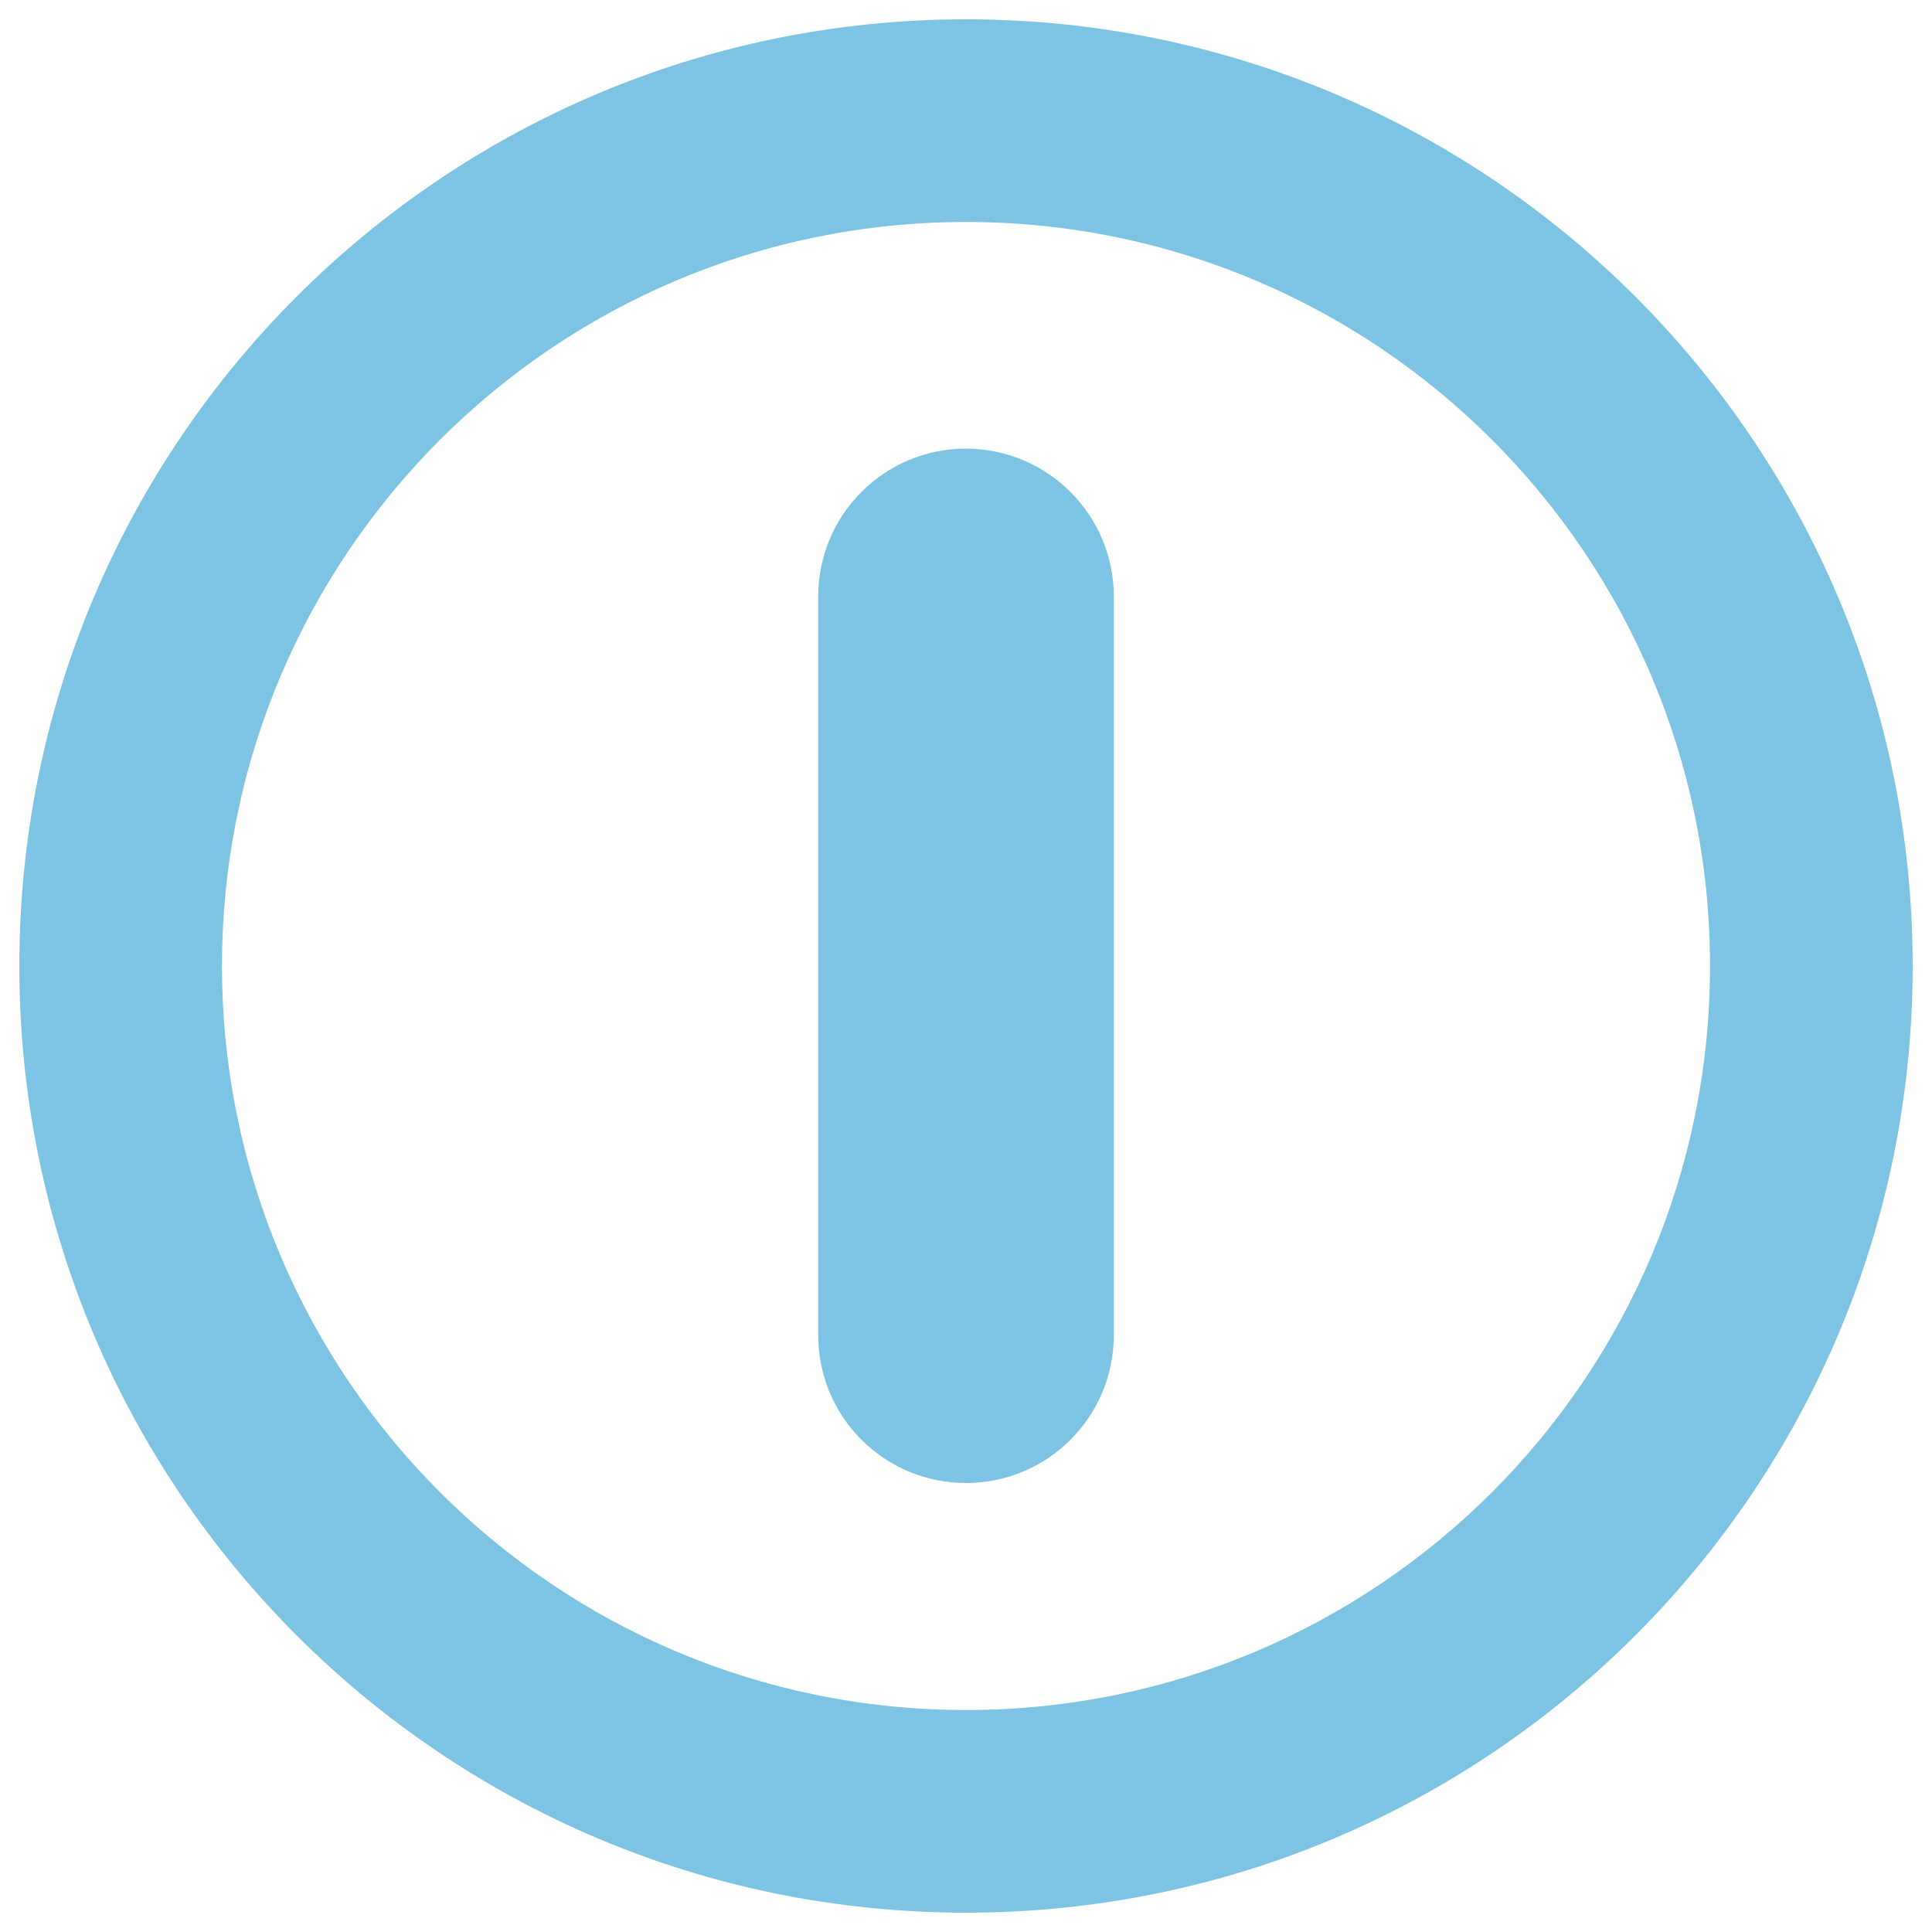
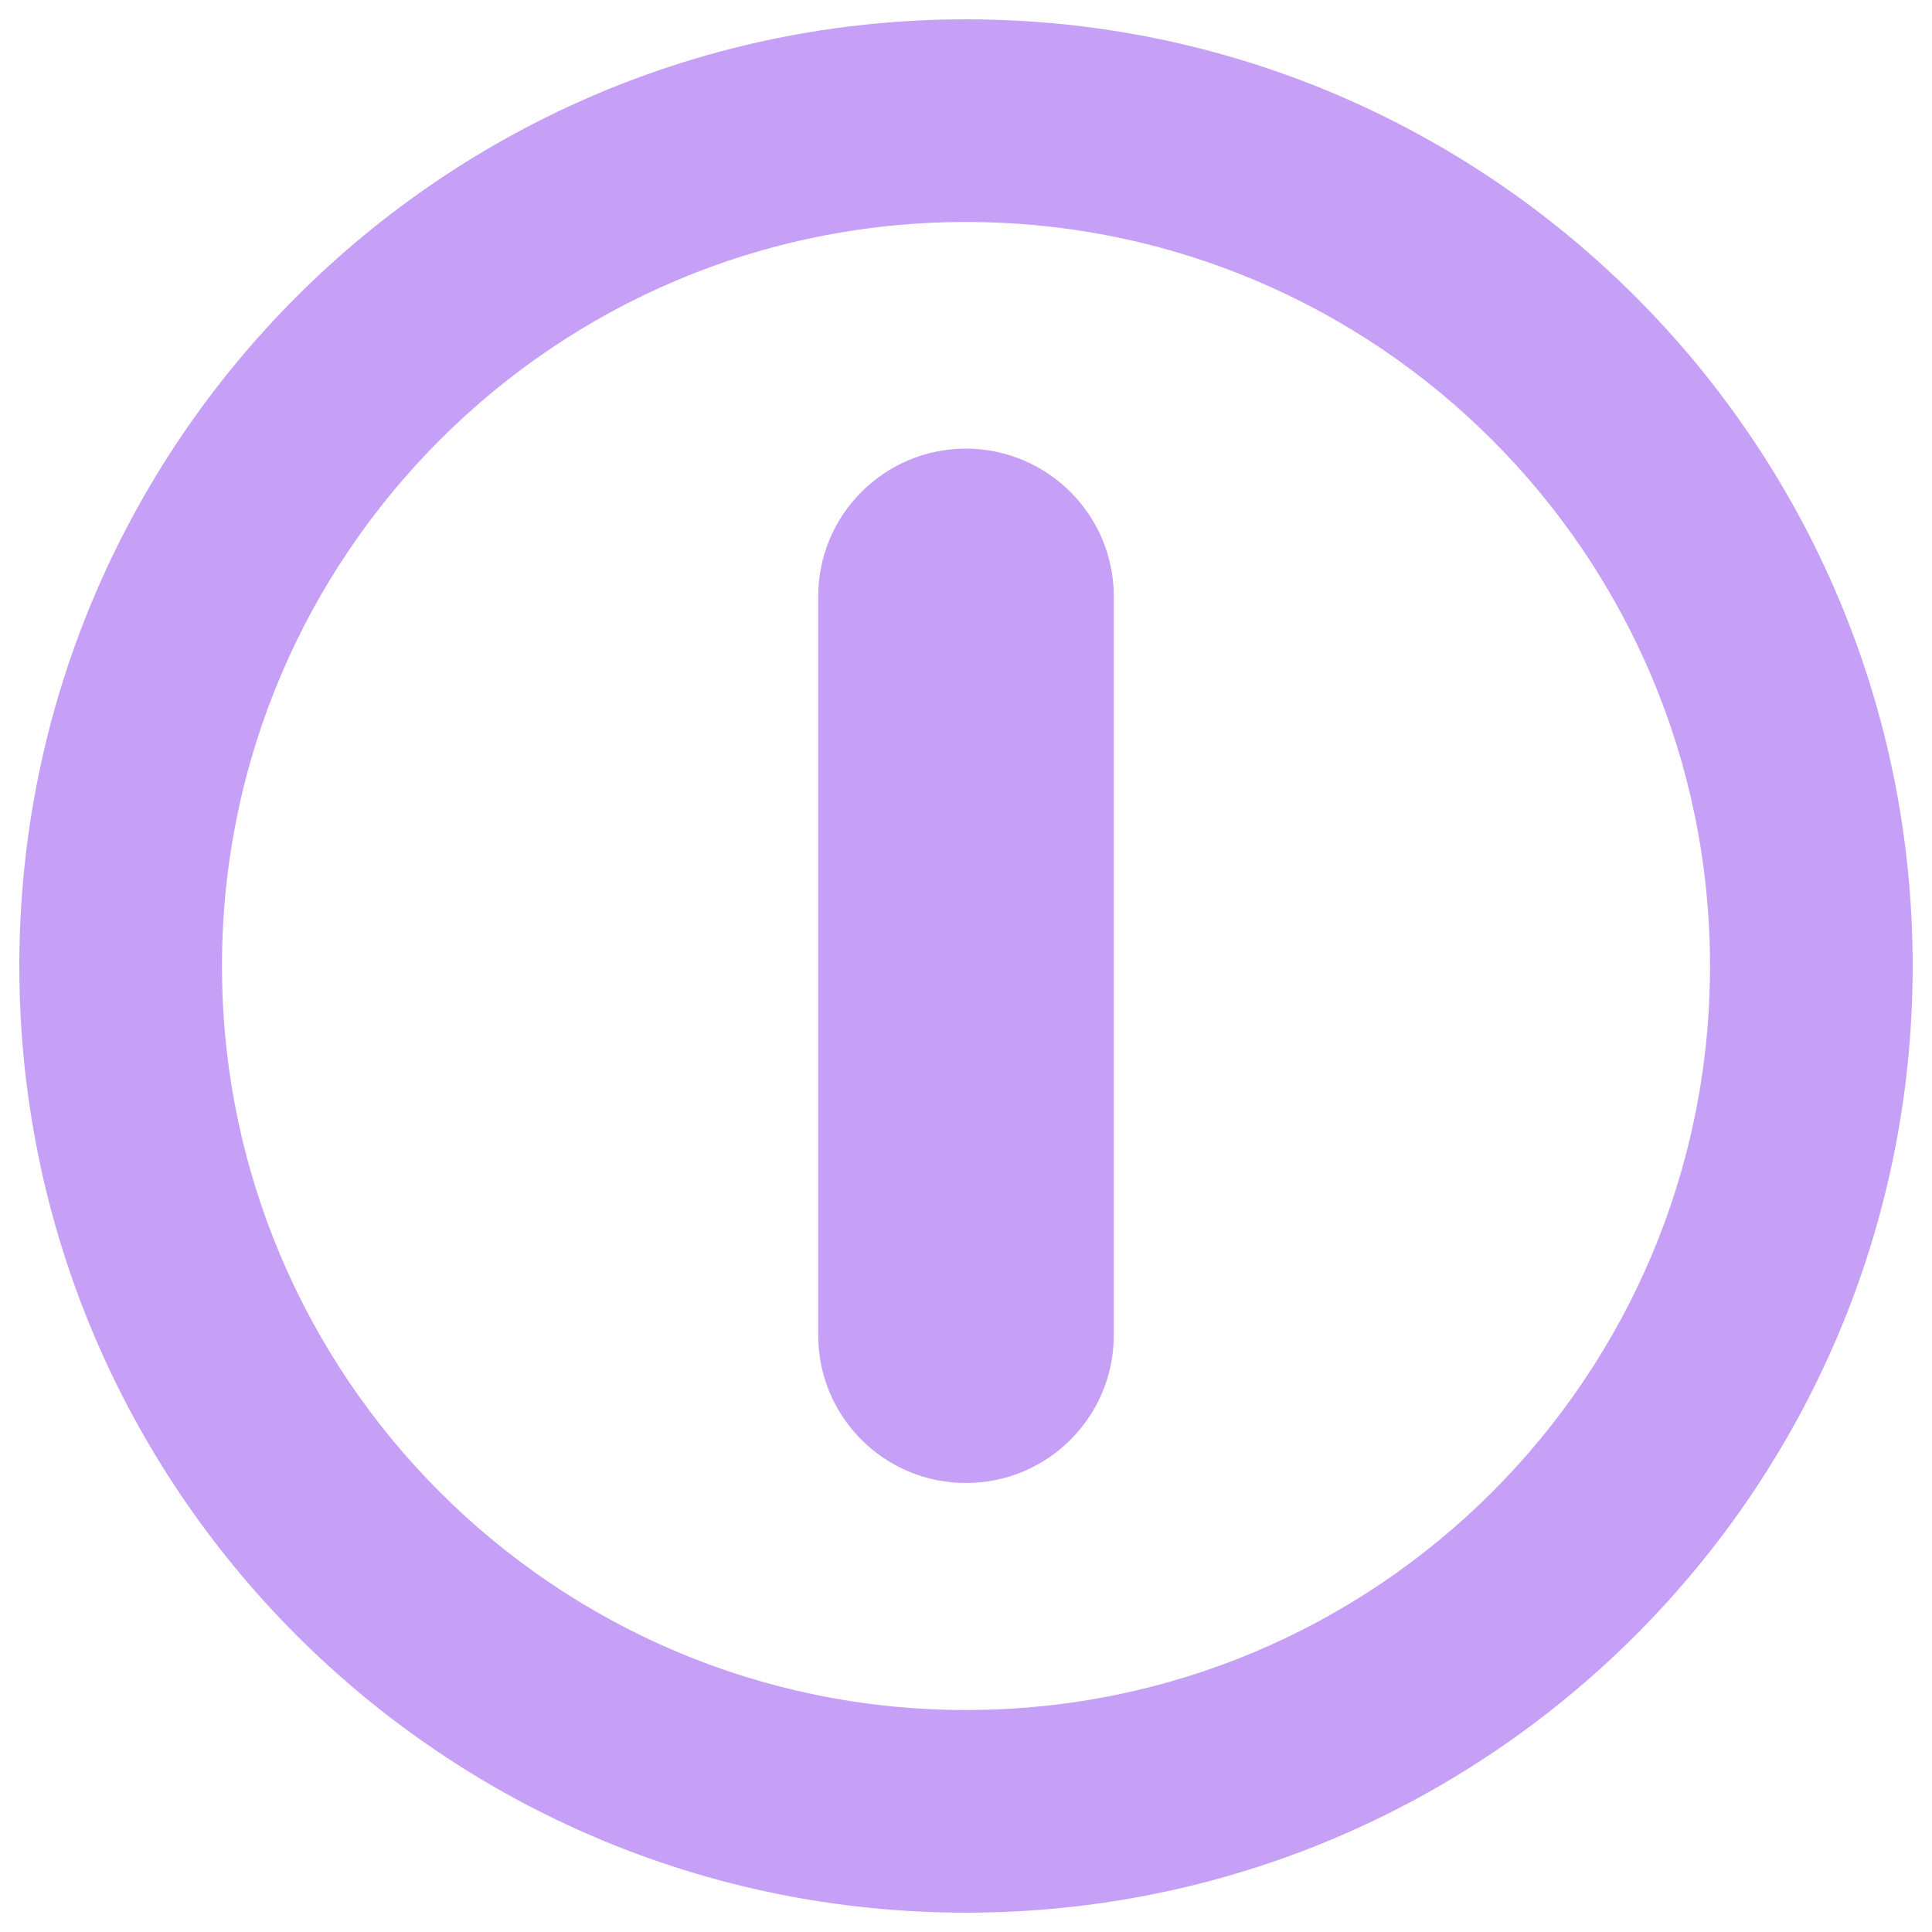
- <svg xmlns="http://www.w3.org/2000/svg" fill="#7dc4e4" version="1.1" x="0px" y="0px" viewBox="0 0 1000 1000" enable-background="new 0 0 1000 1000" xml:space="preserve">
+ <svg xmlns="http://www.w3.org/2000/svg" fill="#c6a0f6" version="1.1" x="0px" y="0px" viewBox="0 0 1000 1000" enable-background="new 0 0 1000 1000" xml:space="preserve">
  <g>
    <g>
      <path d="M500,10C229.4,10,10,229.4,10,500s219.4,490,490,490s490-219.4,490-490S770.6,10,500,10z M500,885.1c-212.7,0-385.1-172.4-385.1-385.1S287.3,114.9,500,114.9S885.1,287.3,885.1,500S712.7,885.1,500,885.1z M576.5,308.7v382.4c0,42.2-34.2,76.5-76.5,76.5c-42.3,0-76.5-34.2-76.5-76.5V308.7c0-42.2,34.2-76.5,76.5-76.5C542.2,232.3,576.5,266.5,576.5,308.7z" />
    </g>
    <g />
    <g />
    <g />
    <g />
    <g />
    <g />
    <g />
    <g />
    <g />
    <g />
    <g />
    <g />
    <g />
    <g />
    <g />
  </g>
</svg>
